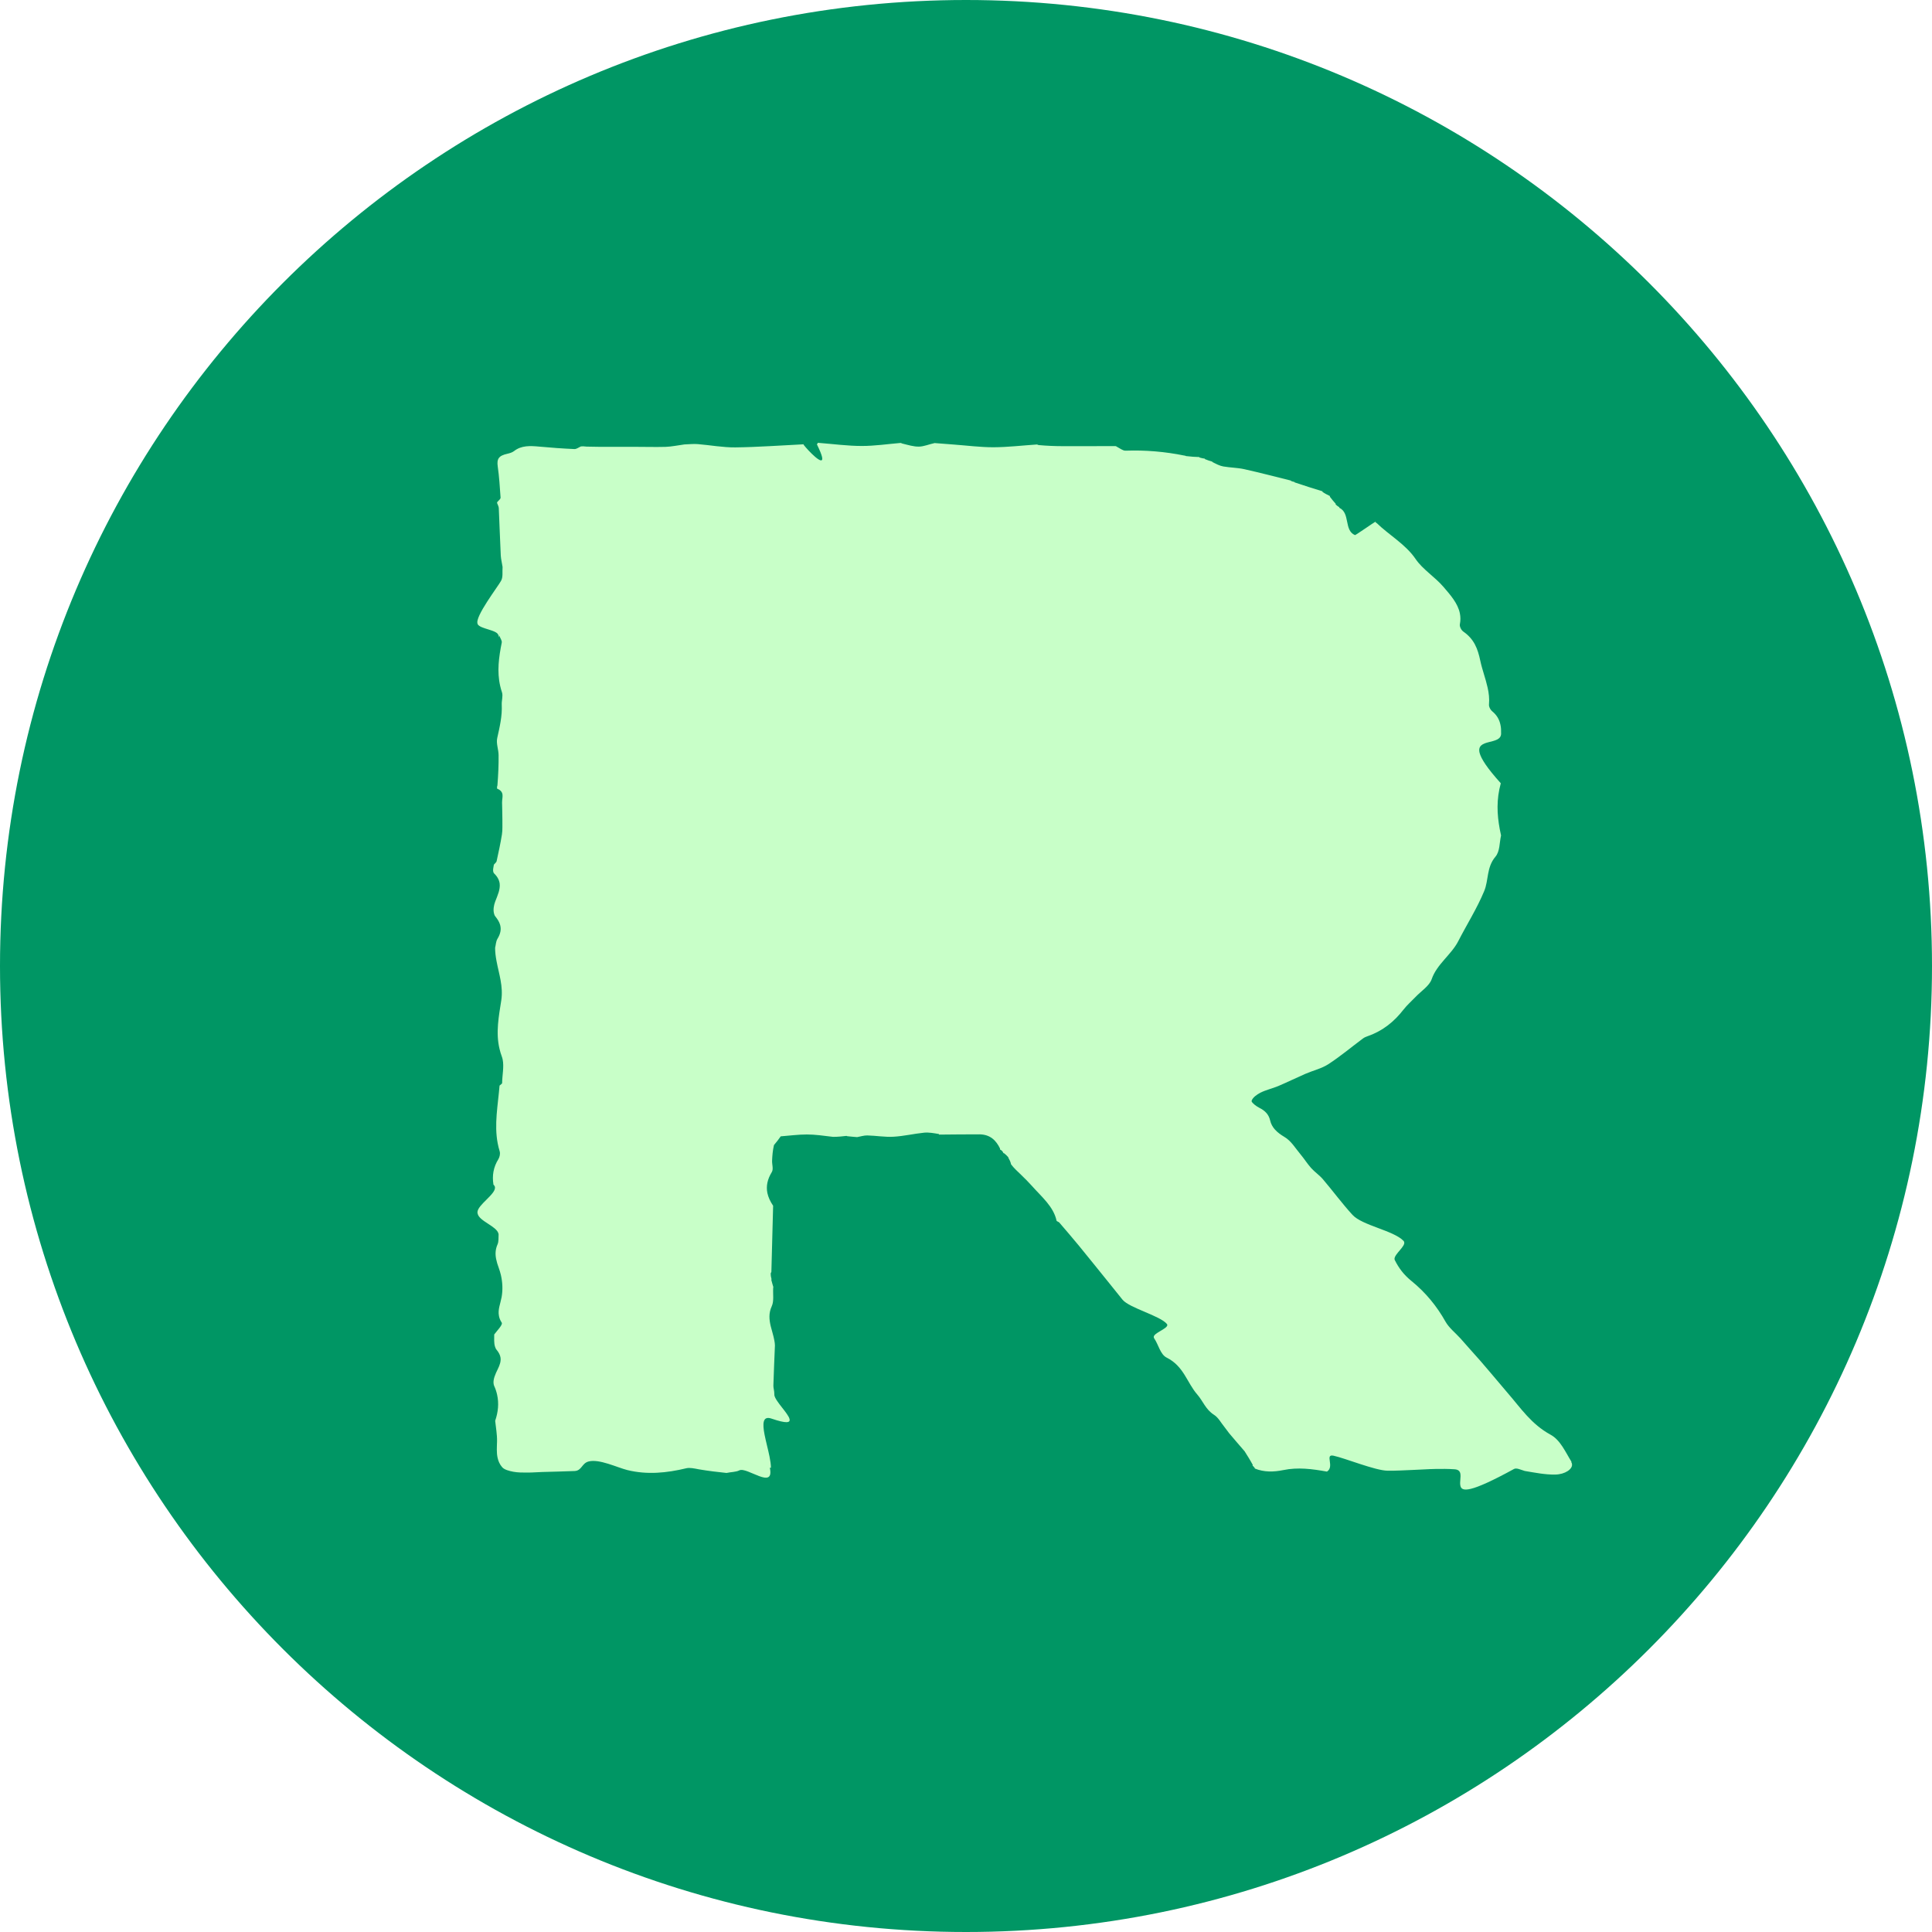
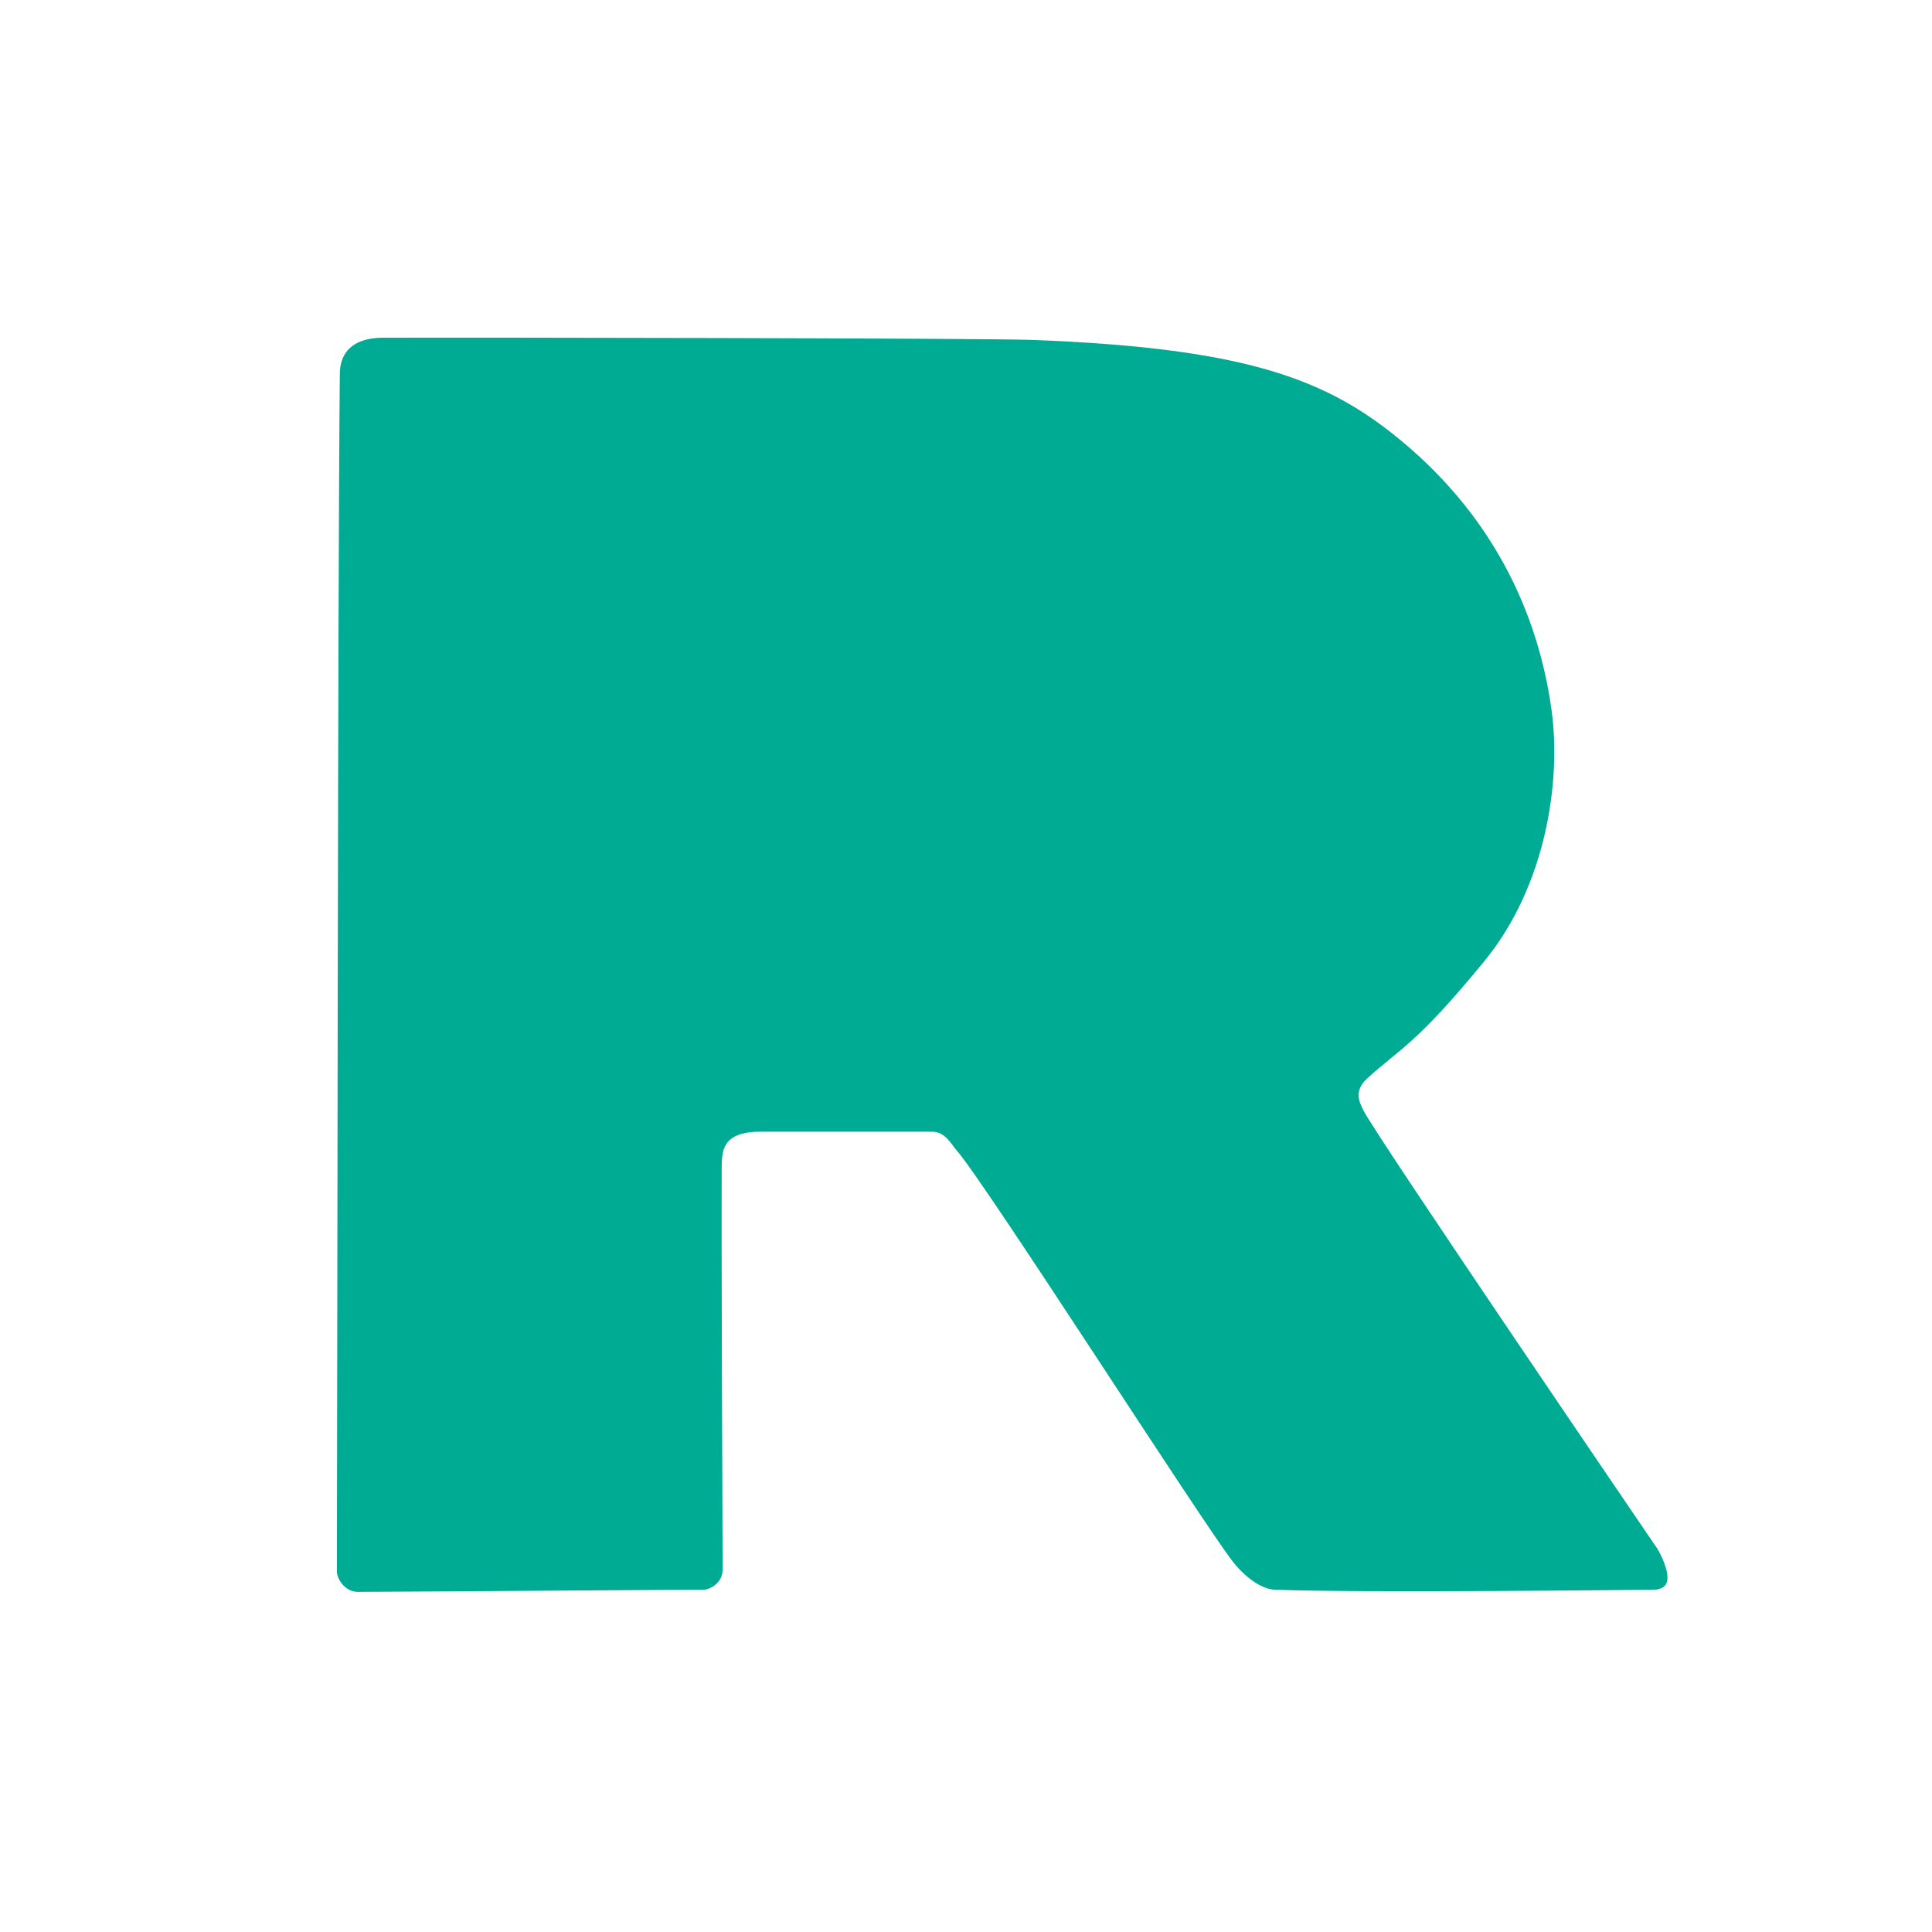
- <svg xmlns="http://www.w3.org/2000/svg" id="Layer_2" data-name="Layer 2" viewBox="0 0 300 300">
-   <defs>
-     <style>
-       .cls-1 {
-         fill: #009664;
-       }
- 
-       .cls-2 {
-         fill: #c8ffc8;
-       }
-     </style>
-   </defs>
-   <g id="Layer_1-2" data-name="Layer 1">
-     <g>
-       <rect class="cls-1" x="0" y="0" width="300" height="300" rx="150" ry="150" />
-       <path class="cls-2" d="M244.01,226.97c-.93-1.49-1.71-3.36-3.24-4.19-2.99-1.63-4.64-4.15-6.56-6.36-1.96-2.28-3.85-4.62-5.9-6.86-.52-.57-1.02-1.17-1.54-1.74-.78-.86-1.77-1.63-2.31-2.59-1.33-2.38-3.08-4.53-5.29-6.32-1.2-.97-1.98-2.02-2.6-3.27-.02-.04-.03-.08-.03-.13-.05-.77,1.76-2,1.49-2.67-.02-.06-.04-.12-.1-.17-1.59-1.62-6.4-2.37-7.92-4.03-1.63-1.78-3.04-3.71-4.6-5.54-.53-.62-1.26-1.11-1.81-1.72-.61-.68-1.08-1.45-1.67-2.15-.78-.93-1.43-2.07-2.49-2.69-1.16-.69-1.96-1.45-2.21-2.55-.22-.93-.76-1.51-1.7-1.98-.44-.22-1.07-.7-1.18-.99,0-.03-.01-.06,0-.09.16-.5.8-.97,1.37-1.26.86-.43,1.85-.65,2.75-1.02,1.43-.61,2.82-1.29,4.24-1.91,1.18-.51,2.52-.82,3.55-1.49,1.88-1.22,3.57-2.65,5.36-3.98.21-.16.47-.28.74-.37,2.41-.84,4.15-2.3,5.56-4.11.55-.71,1.26-1.33,1.89-1.99.87-.91,2.15-1.72,2.5-2.75.79-2.32,3.05-3.8,4.13-5.91,1.33-2.59,2.92-5.1,4.02-7.76.72-1.72.34-3.68,1.75-5.35.71-.84.61-2.17.87-3.28,0-.01,0-.02,0-.04,0,0,0,0,0,0-.07-.32-.14-.64-.2-.96-.43-2.31-.53-4.63.16-7.11,0,0,0,0-.01-.01,0,0,0-.01,0-.02-2.12-2.35-3.04-3.79-3.28-4.71-.56-2.28,3.29-1.17,3.34-2.96.01-.5,0-.98-.11-1.43-.16-.75-.52-1.44-1.26-2.05-.23-.19-.42-.5-.49-.8-.02-.09-.03-.18-.02-.27.08-.89-.02-1.75-.21-2.6-.31-1.42-.85-2.8-1.15-4.23-.38-1.79-.93-3.32-2.63-4.49-.25-.17-.46-.53-.53-.86-.02-.1-.02-.21,0-.29.12-.59.1-1.15,0-1.67-.31-1.56-1.46-2.85-2.55-4.12-1.3-1.53-3.23-2.71-4.32-4.32-1.56-2.3-4.12-3.71-6.08-5.62-.04,0-.09,0-.11-.06.03-.07-.07-.11-.07-.11-.13.04-3.08,2.11-3.16,2.07-1.74-.73-.7-3.42-2.43-4.24,0-.04,0-.06,0-.06,0,0-.01,0-.02-.01,0-.02,0-.03,0-.03-.19-.12-.37-.24-.56-.42,0-.04.03-.05.03-.05,0,0-.02-.02-.02-.03,0,0,.02-.01.02-.01-.31-.35-.61-.69-.92-1.11,0-.05.03-.07.03-.07,0,0-.02,0-.03-.01,0-.02.02-.02.02-.02-.39-.19-.77-.38-1.17-.65,0-.04.02-.06.02-.06,0,0-.02,0-.03,0,0-.02.02-.03.02-.03-1.43-.44-2.86-.88-4.34-1.39-.01-.02,0-.02-.01-.03,0,0,0,0,0,0,0,0,0,0,0,0,0-.02,0-.03,0-.03-.18-.04-.36-.07-.57-.17,0-.01,0-.02,0-.02,0,0,0,0,0,0,0,0,0,0,0,0,0-.02,0-.03,0-.03-2.42-.6-4.82-1.23-7.25-1.77-1.05-.23-2.17-.23-3.24-.42-.57-.1-1.1-.39-1.68-.67,0-.02,0-.02,0-.03,0,0,0-.01,0-.01,0,0,0,0-.01,0,0-.02,0-.03,0-.03-.37-.11-.75-.22-1.16-.4,0-.02,0-.02-.01-.03,0,0,0,0,0,0,0,0,0,0,0,0,0-.02,0-.04,0-.04-.26-.04-.53-.08-.84-.18-.05-.06-.03-.07-.03-.07-.63-.02-1.27-.05-2.05-.15-.14-.08-.27-.08-.27-.08-3-.61-6.04-.87-9.13-.76-.41.01-.83-.34-1.36-.62-.11-.09-.23-.09-.23-.09-2.71,0-5.41.02-8.12.01-1.22,0-2.45-.05-3.8-.17-.14-.08-.26-.09-.26-.09-2.25.15-4.49.42-6.74.43-2.05,0-4.1-.27-6.15-.42-.95-.07-1.91-.15-2.98-.23-.89.19-1.65.53-2.42.55-.83.02-1.67-.25-2.62-.48-.13-.08-.25-.09-.25-.09-2,.17-4.01.47-6.01.47-2.2,0-4.39-.3-6.7-.48-.12,0-.12-.03-.12-.03-.03.08-.06.15-.16.25,0,.01,0,.02.01.03,0,0,0,0,0,0,.46.94.7,1.56.79,1.95.34,1.64-2.23-1.07-2.86-1.9,0-.03,0-.04,0-.04,0,0,0,0-.01,0,0-.03,0-.04,0-.04-3.53.17-7.07.44-10.6.48-1.94.02-3.88-.35-5.83-.51-.64-.05-1.3.02-2.06.05-1.06.14-2.01.35-2.96.38-1.74.05-3.49-.02-5.23-.01-2.27,0-4.55.03-7.02-.03-.42-.06-.65-.05-.87-.03-.34.14-.69.43-1.02.41-1.81-.08-3.63-.21-5.44-.38-1.42-.13-2.78-.21-3.94.7-.27.21-.67.33-1.03.41-1.35.3-1.66.8-1.49,1.98.23,1.6.32,3.22.44,4.84.01.16-.19.34-.43.59-.13.12-.12.16-.11.21,0,0,0,.01,0,.02,0,0,0,.01,0,.02.09.25.24.5.26.76.11,2.46.19,4.92.31,7.38.03.56.18,1.11.28,1.78-.06.78.09,1.54-.22,2.12-.49.93-4.14,5.64-3.66,6.7,0,0,0,0,0,0,0,.01,0,.03,0,.04.37.8,3.16.89,3.24,1.79,0,.13,0,.18.01.2.03.22.13-.52.16-.67,0,.04,0,.11-.02.21-.04.12-.04.17-.03.21,0,.04,0,.06.02.09.1.27.29.55.36.82.02.08.03.17.01.24-.45,2.25-.76,4.48-.24,6.73.07.33.17.66.28.99.18.58-.07,1.27-.04,1.9.09,1.77-.32,3.47-.7,5.19-.19.84.2,1.76.21,2.64.02,1.52-.05,3.04-.18,4.71-.08.26-.07.37-.05.47,0,0,0,0,0,0,0,.01,0,.02,0,.04.6.24.8.58.84.96.04.39-.08.82-.07,1.22.03.83.03,1.66.05,2.59-.02.85.05,1.61-.07,2.34-.22,1.4-.53,2.78-.83,4.17-.03.14-.19.26-.42.52-.07.4-.17.81-.1,1.09.02.1.06.19.12.26.56.54.81,1.07.88,1.6.1.91-.32,1.82-.69,2.77-.21.54-.34,1.27-.2,1.83.04.2.11.37.23.51.36.45.61.87.73,1.3.19.69.06,1.38-.41,2.15-.25.41-.25.93-.37,1.41,0,.69.09,1.37.22,2.05.18.99.45,1.98.63,2.98.18,1.01.27,2.04.11,3.11-.38,2.47-.89,5.01-.27,7.57.09.38.2.75.34,1.13.06.16.1.31.14.48.24,1.16-.07,2.46-.08,3.68,0,.09-.17.18-.4.39-.25,3.05-.85,6.01-.29,8.95.08.42.18.84.31,1.26.11.37,0,.87-.2,1.21-.78,1.25-.99,2.56-.77,3.93,0,0,0,0,0,0,0,.01,0,.02,0,.03.14.12.22.26.24.41.11,1.08-2.63,2.68-2.72,3.83,0,.09,0,.18.03.27.25,1.17,2.93,1.93,3.23,3.09.02.08.03.15.02.23-.03.48.03,1-.16,1.44-.35.79-.37,1.53-.22,2.28.09.45.23.91.41,1.39.13.36.24.73.33,1.1.26,1.13.31,2.33.11,3.43-.19,1.02-.61,1.94-.41,2.93.06.33.19.67.43,1.03.02.03.02.07.03.11-.03.4-.74,1.12-1.2,1.73,0,.65-.05,1.33.12,1.87.06.2.14.38.27.53.33.4.51.77.58,1.13.11.61-.1,1.21-.43,1.88-.35.7-.75,1.59-.63,2.27.02.1.04.2.08.29.21.46.36.92.46,1.37.3,1.36.17,2.69-.3,4.06.11,1.06.31,2.12.29,3.17-.02.87-.1,1.76.09,2.59.11.51.32,1,.71,1.45.33.39,1.1.58,1.71.7.73.14,1.51.13,2.27.13.76,0,1.52-.07,2.28-.09,1.66-.05,3.32-.08,4.98-.15,1.14-.05,1.1-1.2,2.17-1.48,1.66-.44,4.43.93,6.02,1.33,3.08.76,6.13.45,9.16-.28.56-.13,1.23.03,1.98.17,1.51.26,2.89.41,4.26.56.67-.15,1.48-.14,1.99-.4,1.17-.61,5.49,3.13,4.74-.41.12.02.17,0,.17,0,0-.48-.09-1.08-.22-1.74-.22-1.09-.56-2.33-.77-3.4-.33-1.7-.31-2.97,1.08-2.49,2.34.8,2.94.65,2.8.08-.17-.86-2.22-2.78-2.36-3.73,0-.05,0-.09,0-.14,0-.56-.16-.95-.15-1.34.06-2.08.16-4.15.24-6.22,0-.26-.04-.52-.09-.78-.13-.75-.39-1.5-.57-2.25-.23-.99-.33-1.99.16-3.05.38-.82.17-1.84.23-2.87,0-.1.03-.11.03-.11,0-.01,0-.02-.01-.03,0,0,0,0,0,0-.1-.34-.21-.68-.31-1.1,0-.08.03-.08.03-.08,0-.01,0-.02,0-.04h0c-.03-.13-.07-.27-.09-.41-.02-.15-.04-.32-.03-.52.09-.11.1-.22.1-.22.09-3.37.18-6.73.27-10.21,0,0,0,0,0-.01,0,0,0-.02,0-.02-.45-.67-.75-1.32-.89-1.97-.22-1.08,0-2.14.68-3.25.29-.47.03-1.17.05-1.76.03-.78.09-1.56.29-2.44.45-.52.75-.94,1.05-1.36,1.35-.1,2.7-.29,4.05-.29,1.29,0,2.57.19,4.07.37.84,0,1.47-.08,2.1-.15,0,0,0,.02.12.05.59.07,1.06.1,1.53.14.52-.09,1.05-.27,1.57-.26,1.36.03,2.73.28,4.08.2,1.6-.09,3.17-.47,4.76-.63.73-.07,1.5.08,2.28.21,0,.03,0,.05,0,.05h.02s0,.04,0,.04c2.09-.01,4.18-.05,6.26-.04,1.69.01,2.6.94,3.22,2.21-.03.08-.01.11-.01.11,0,0,0,0,0,0,0,.02,0,.03,0,.03.14.07.28.15.43.36.07.2.14.24.23.24.21.18.42.36.64.62,0,.05-.01.06-.01.06,0,0,0,.02.02.03,0,0,0,0,0,0,.16.29.32.57.41,1,.47.63,1.03,1.11,1.55,1.62.58.56,1.15,1.13,1.68,1.72,1.49,1.69,3.35,3.19,3.83,5.4.03.12.33.18.43.3,1.01,1.18,2.02,2.35,3,3.54,1.6,1.95,3.17,3.92,4.76,5.88.69.85,1.37,1.7,2.05,2.55,1.05,1.29,5.84,2.49,6.9,3.78.03.04.05.08.06.12.08.63-2.23,1.29-2.1,1.94,0,.05.02.1.05.15.69,1,.95,2.51,1.95,3.01,2.69,1.35,3.13,3.88,4.77,5.75.88,1.01,1.27,2.3,2.58,3.13.69.44,1.07,1.22,1.59,1.85.27.33.49.68.76,1.01.79.94,1.6,1.87,2.4,2.8.43.68.86,1.36,1.27,2.12-.01.06-.04.07-.04.07,0,0,.02.02.02.02,0,.01-.02.01-.02.01.11.1.22.21.35.38,0,.04-.01.05-.01.05,0,0,.01,0,.02,0,0,.02-.01.03-.01.03,1.45.59,2.93.55,4.45.24,2.23-.46,4.44-.18,6.76.24,1.23-.78-.4-2.77,1.02-2.47,1.81.39,6.49,2.31,8.39,2.33,1.32.02,2.64-.07,3.96-.12,1.15-.04,2.3-.13,3.45-.15,1-.02,2.01-.02,3.01.05.57.04.8.3.88.66.11.56-.11,1.33,0,1.85.17,1.03,1.45,1.21,8.34-2.56.39-.21,1.05.13,1.66.31,1.63.27,3.19.59,4.74.56,1.54-.03,2.7-.86,2.6-1.6,0-.11-.04-.22-.11-.32Z" />
-     </g>
-   </g>
+ <svg xmlns="http://www.w3.org/2000/svg" fill-rule="evenodd" stroke-linejoin="round" stroke-miterlimit="2" clip-rule="evenodd" viewBox="0 0 267 267">
+   <path fill="#f7faff" fill-opacity="0" d="M5659 3111.5c0 45.53-38.31 82.5-85.5 82.5s-85.5-36.97-85.5-82.5 38.31-82.5 85.5-82.5 85.5 36.97 85.5 82.5" transform="matrix(1.55945 0 0 1.61616 -8558.285 -4895.354)" />
+   <path fill="#00ab94" fill-rule="nonzero" d="M771.79 3176.59s-35.59-52.24-37.1-55.33c-.45-.93-1.3-2.4.44-4.01 4.26-3.9 6.06-4.16 14.77-14.77 7.87-9.57 9.77-22.84 8.53-31.78-1.69-12.24-7.46-24.9-20.09-34.88-9.06-7.16-19.45-10.83-45.44-11.82-6.11-.23-74.9-.32-81.94-.28-5.19.03-5.47 3.33-5.48 4.6-.26 25.7-.31 125.64-.37 151.15 0 .86.97 2.56 2.63 2.56 8.07-.02 37.63-.26 43.63-.27.81 0 2.44-.83 2.43-2.55-.05-9.08-.16-44.8-.12-50.4.01-2.44-.03-4.87 5-4.87h21.5c1.7 0 2.32 1.39 3.17 2.37 3.69 4.23 31 46.99 34.91 51.98.98 1.26 3.17 3.39 5.27 3.47 11.57.43 46.41 0 47.62 0 1.5 0 2.1-.65 1.87-2.07-.26-1.54-1.23-3.1-1.23-3.1" transform="translate(-615.941 -3263.82)scale(1.09484)" />
</svg>
